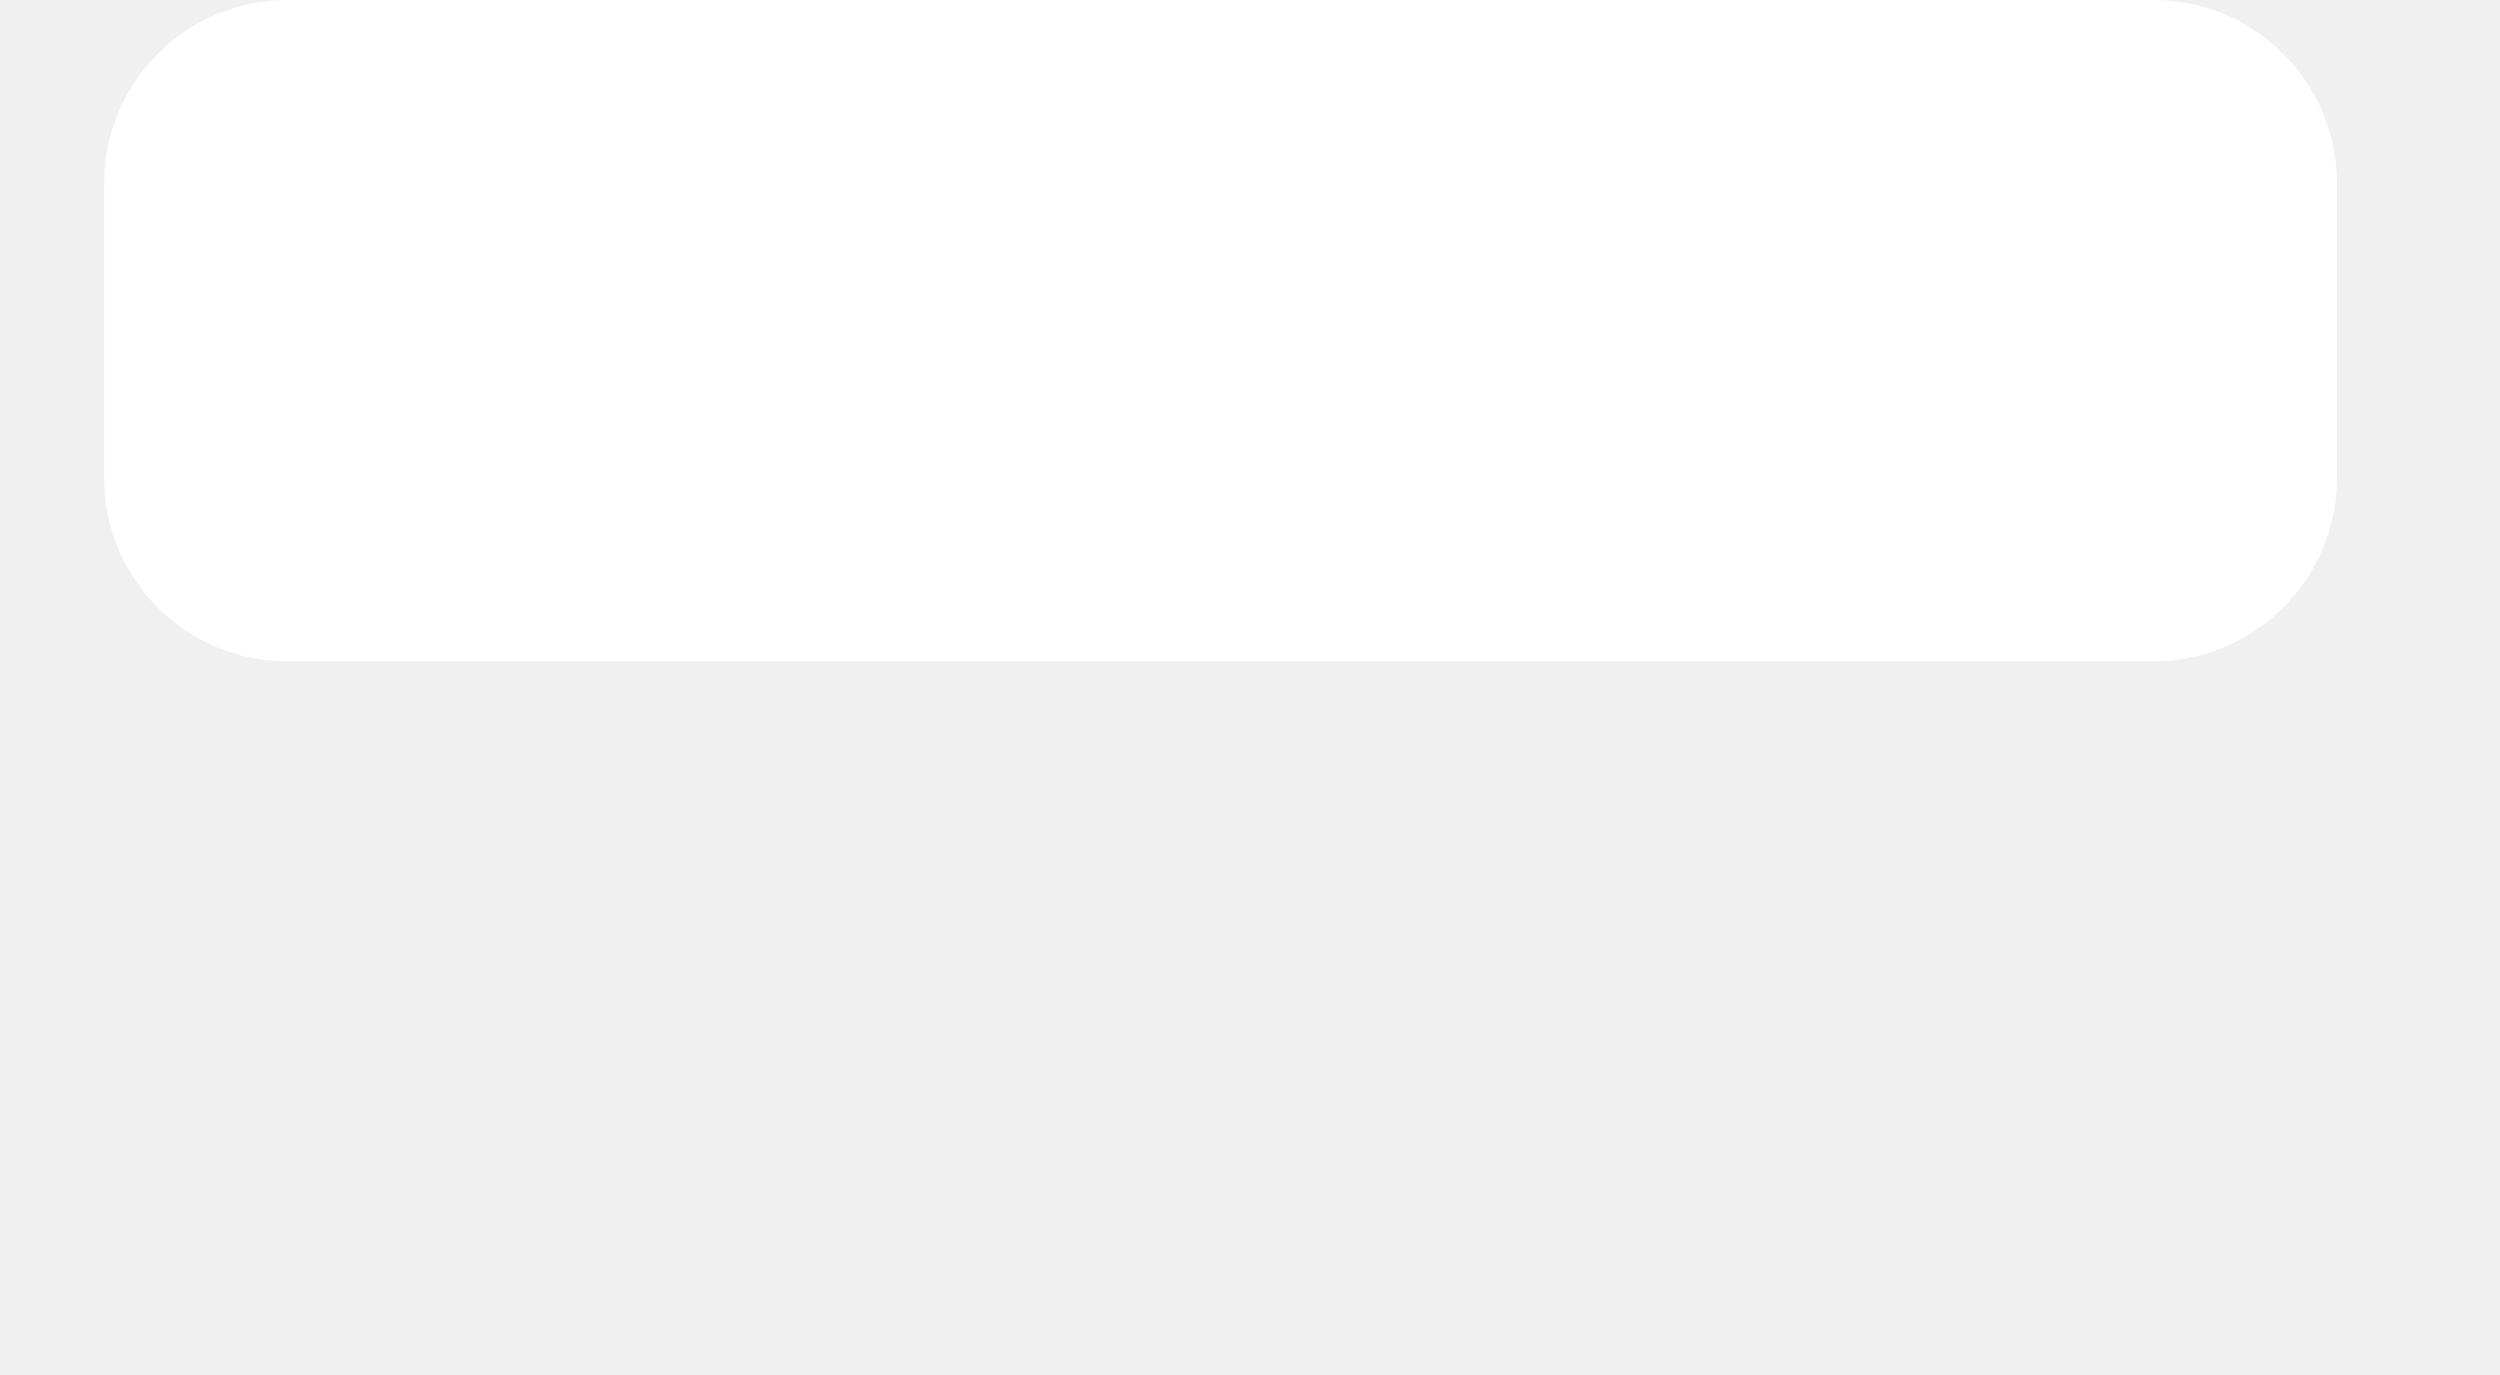
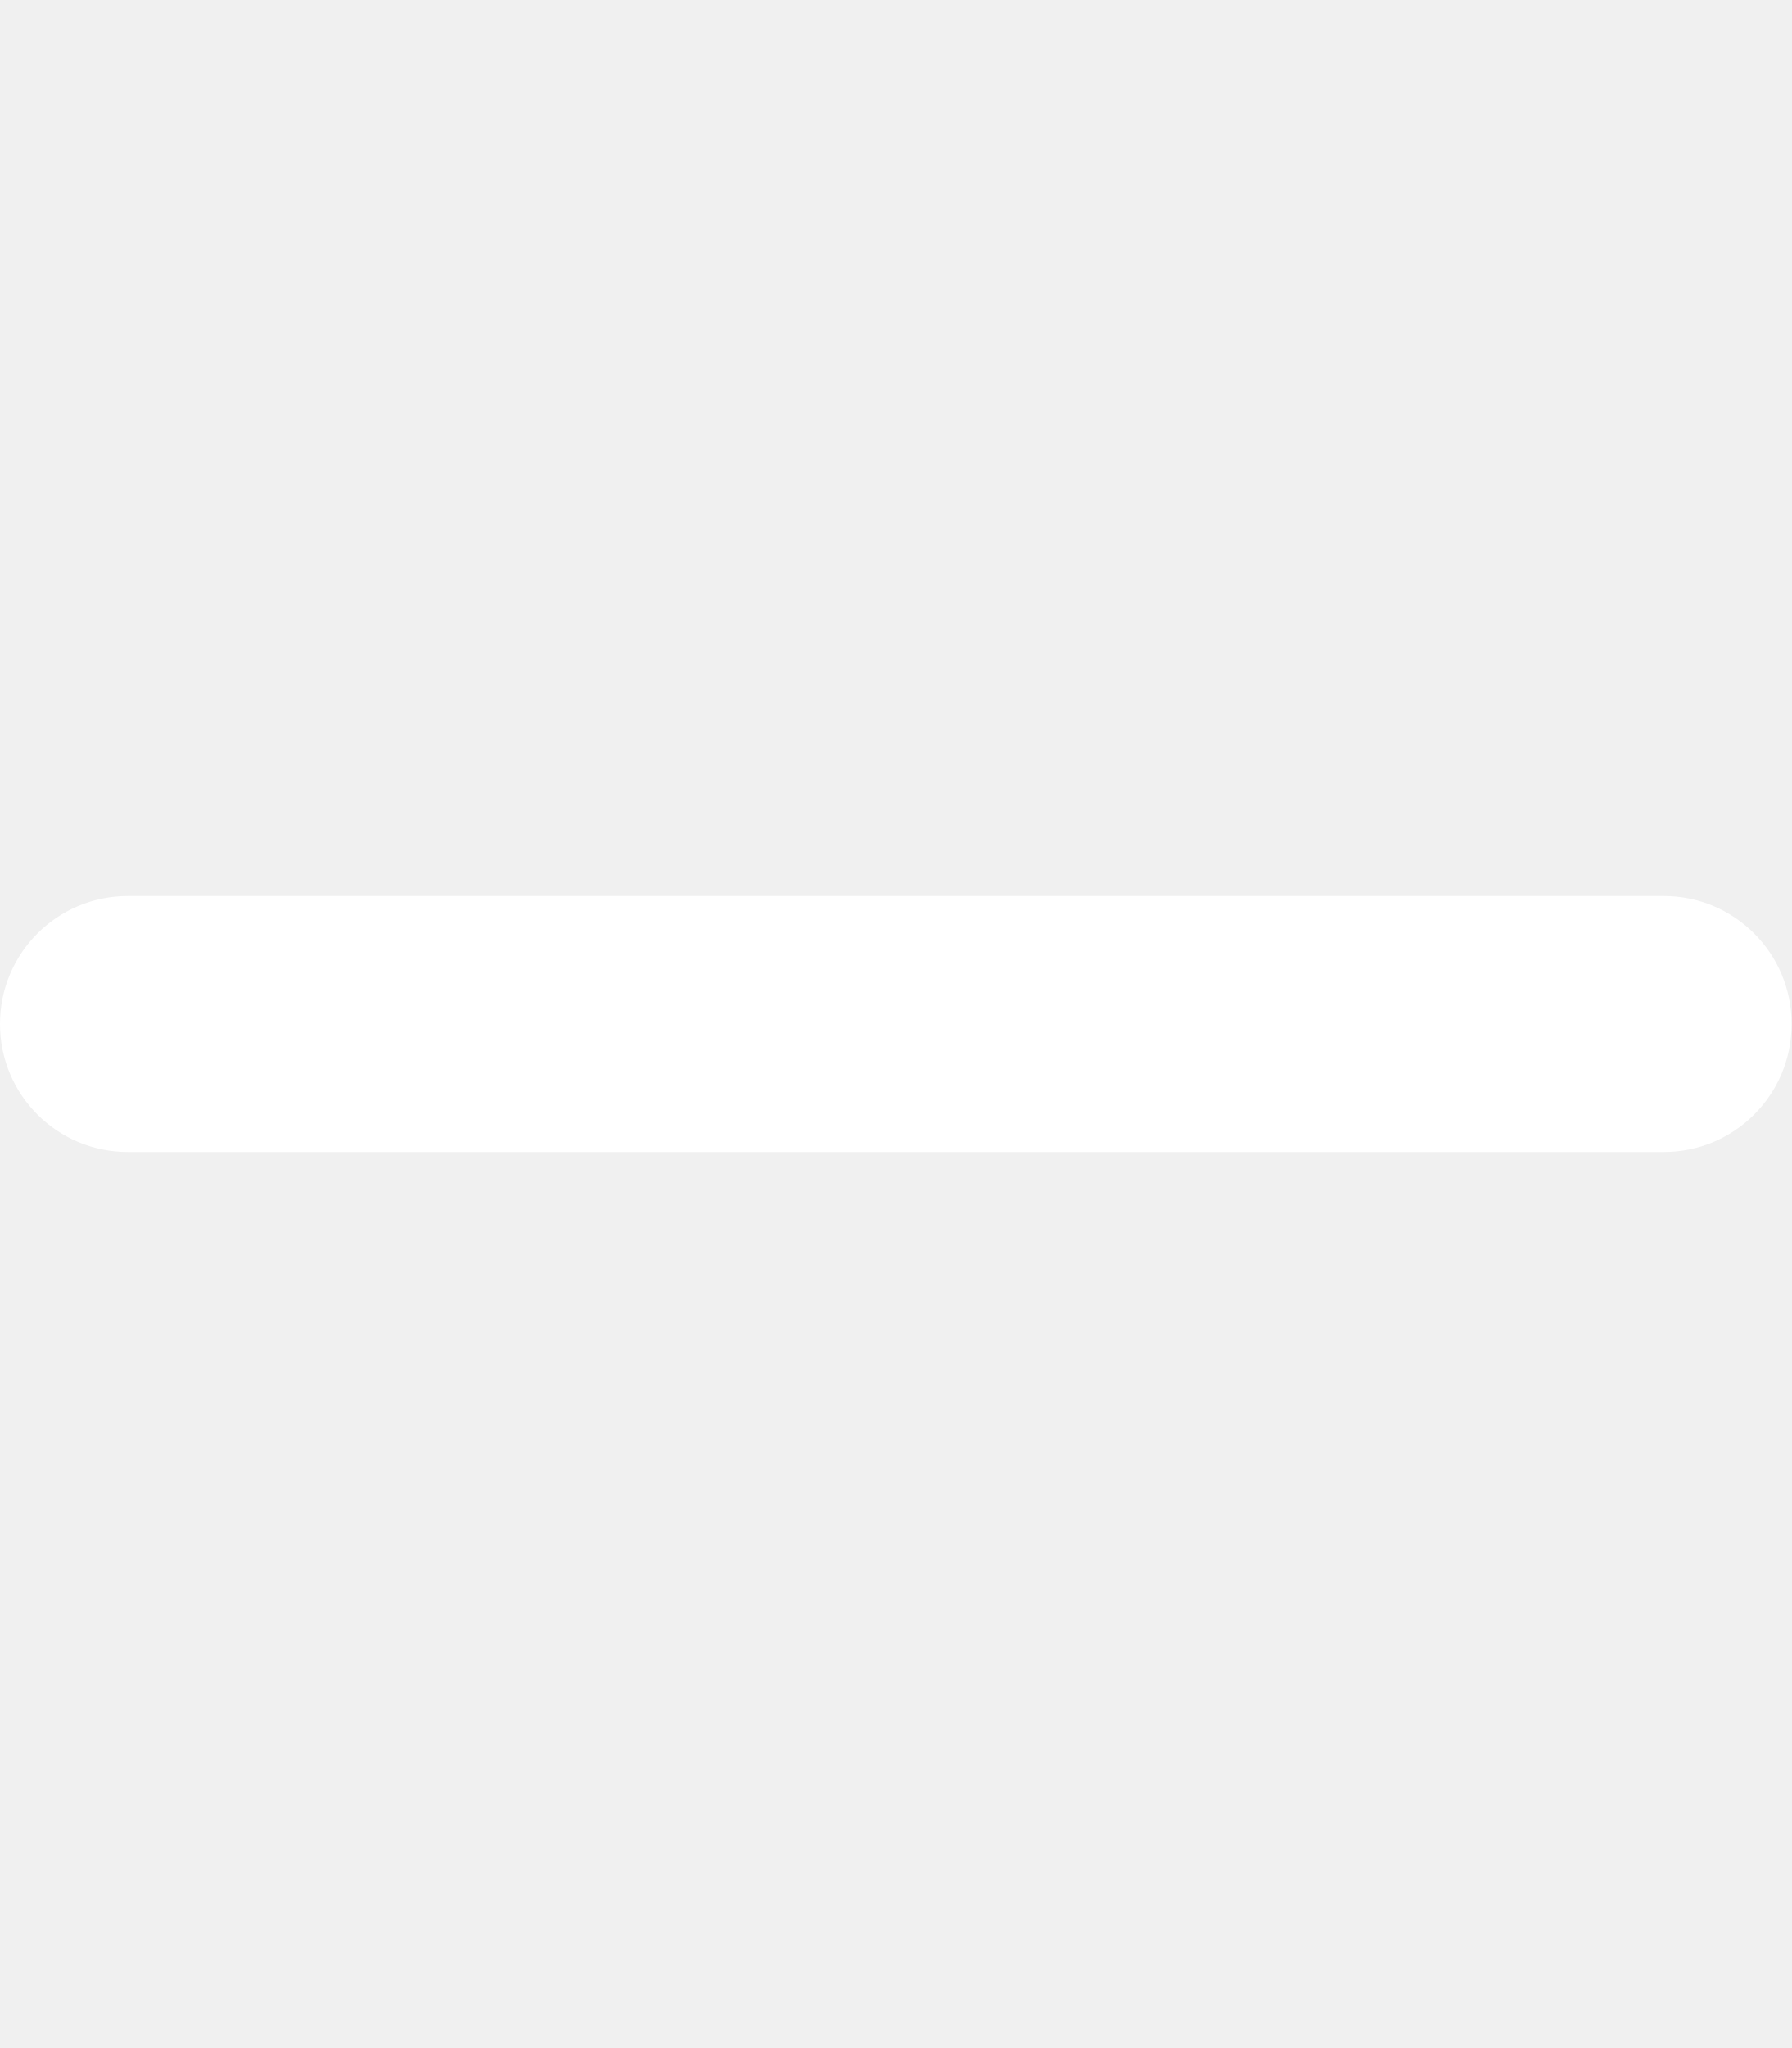
- <svg xmlns="http://www.w3.org/2000/svg" width="10" height="5.5" viewBox="0 0 10 6" fill="none">
-   <path d="M8.943 0.15C9.302 0.15 9.593 0.441 9.593 0.8V2.086C9.593 2.445 9.301 2.736 8.943 2.736H0.8C0.441 2.736 0.15 2.445 0.15 2.086V0.8C0.15 0.441 0.441 0.15 0.8 0.15H8.943Z" fill="white" stroke="white" stroke-width="0.3" />
+ <svg xmlns="http://www.w3.org/2000/svg" viewBox="0 0 448 512">
+   <path fill="rgb(255, 255, 255)" d="M0 256c0-17.7 14.3-32 32-32l384 0c17.7 0 32 14.3 32 32s-14.3 32-32 32L32 288c-17.7 0-32-14.3-32-32z" />
</svg>
